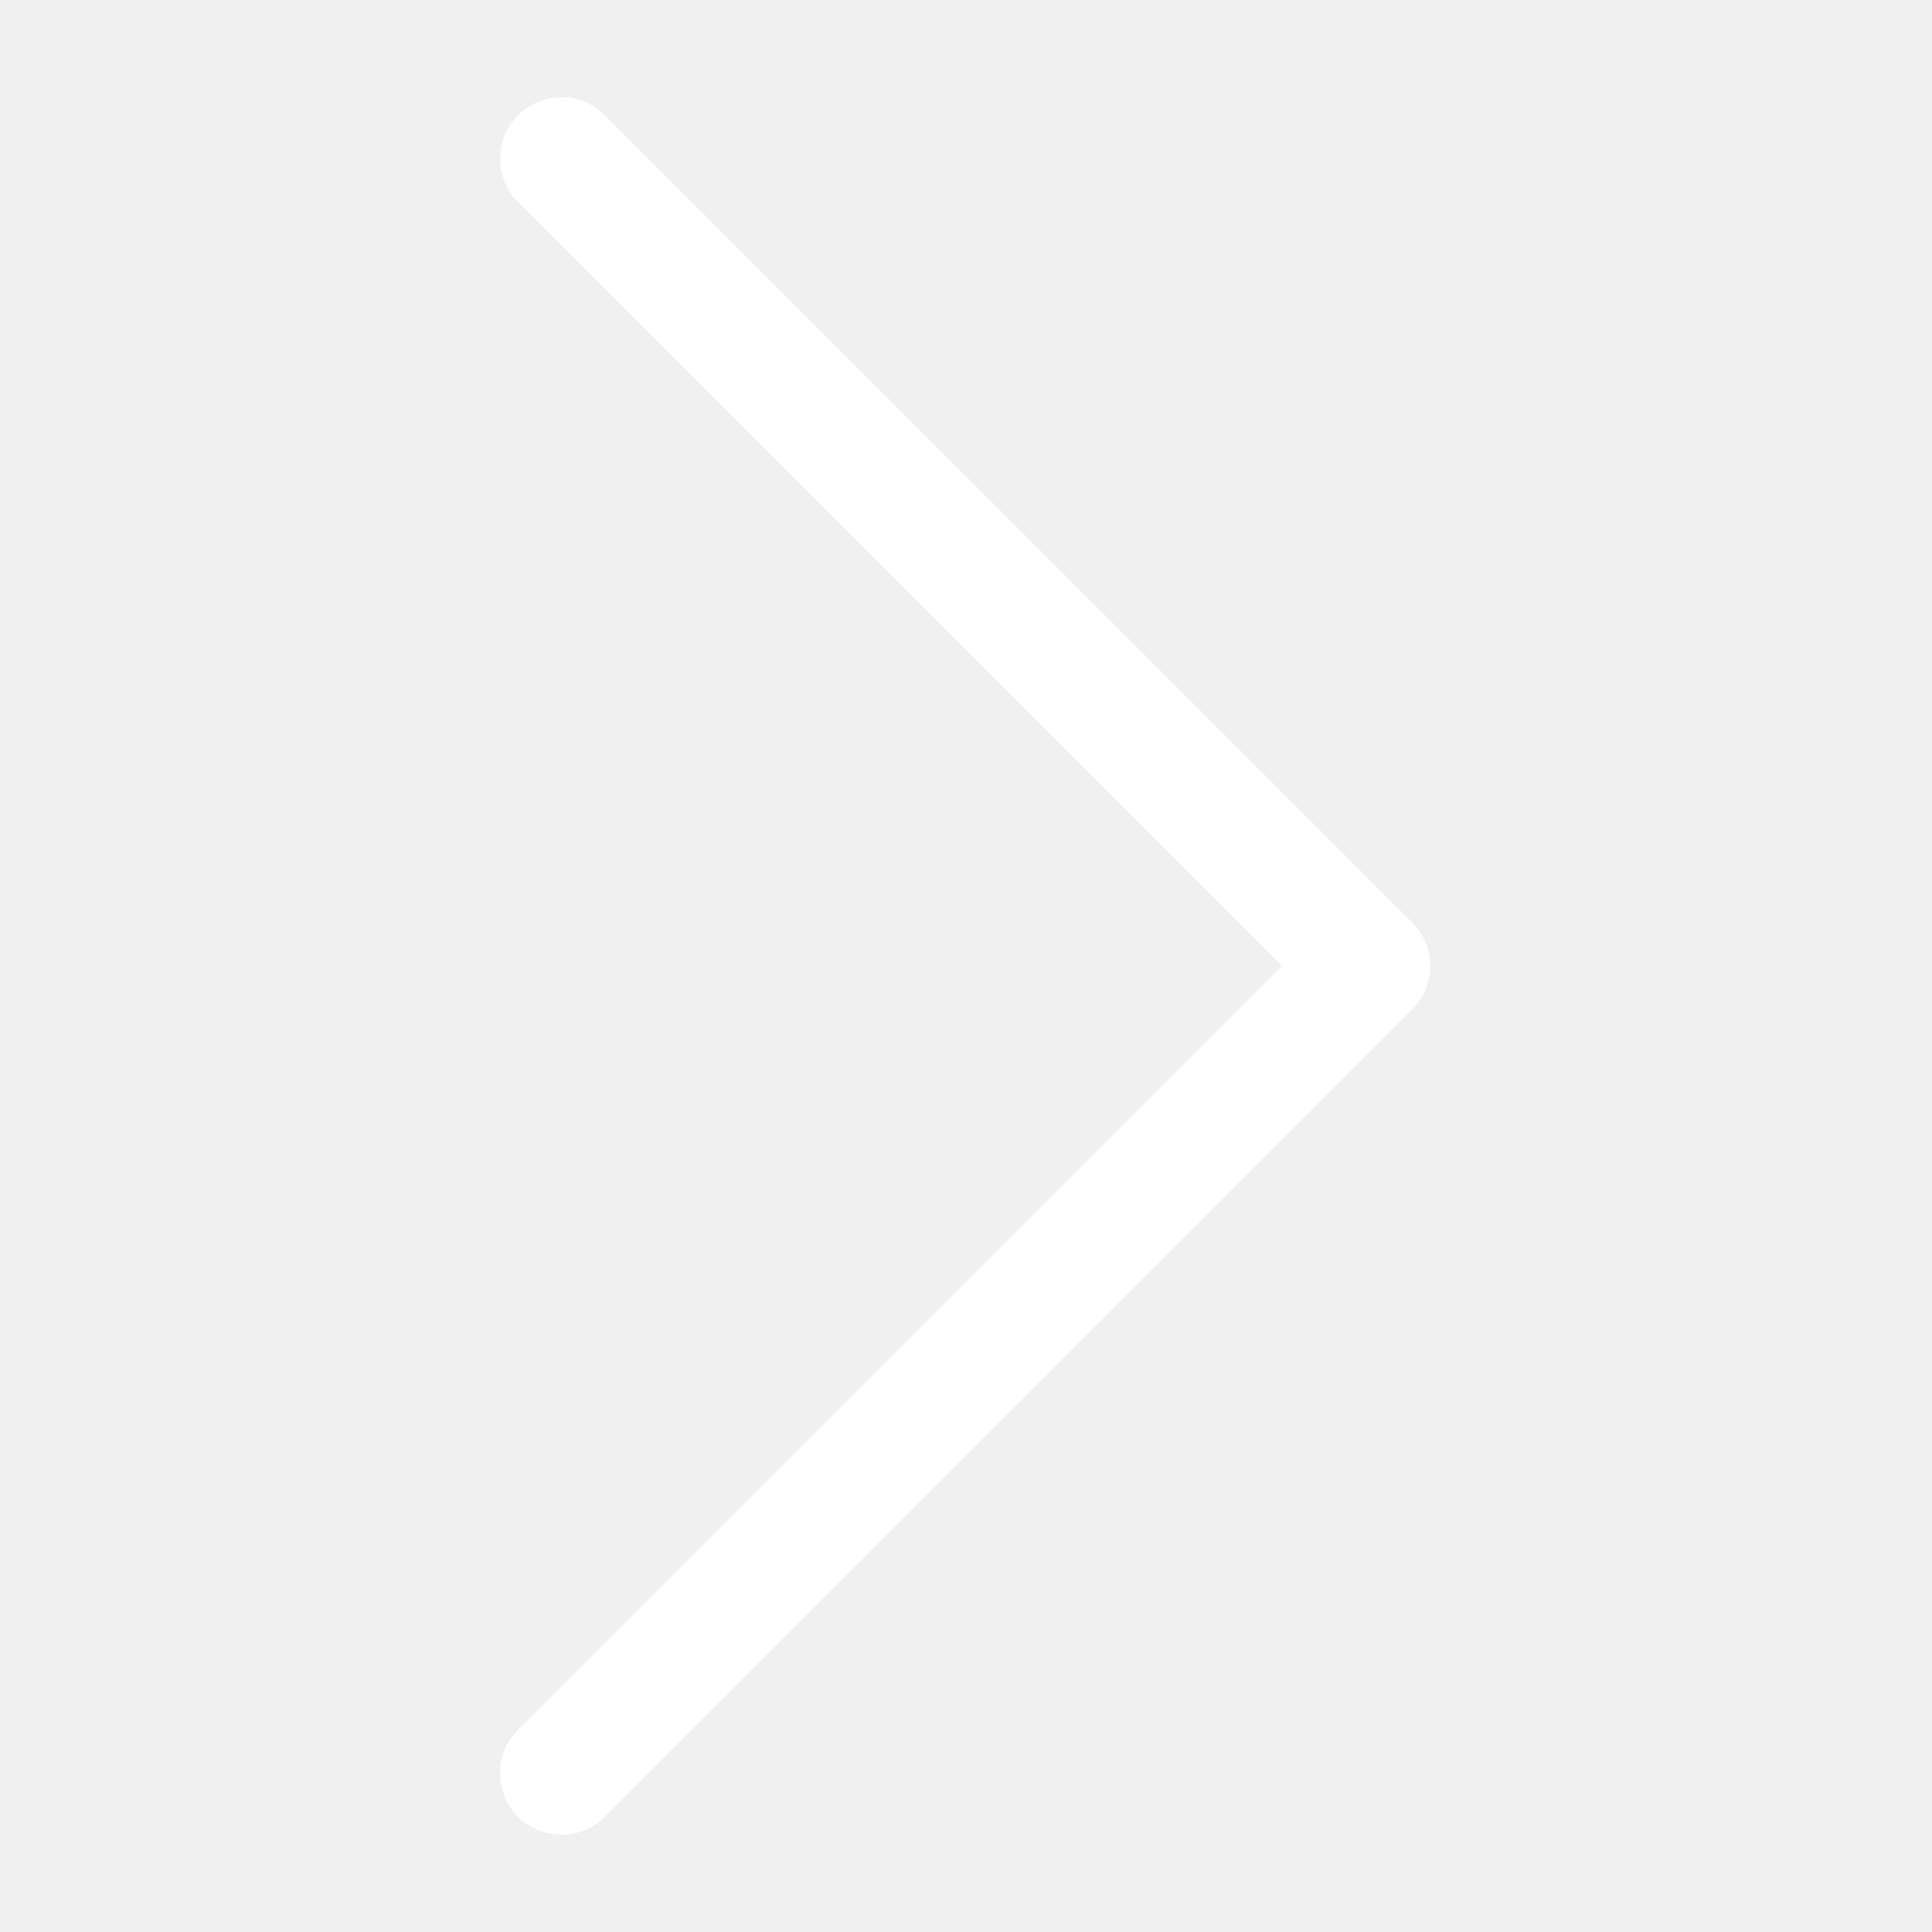
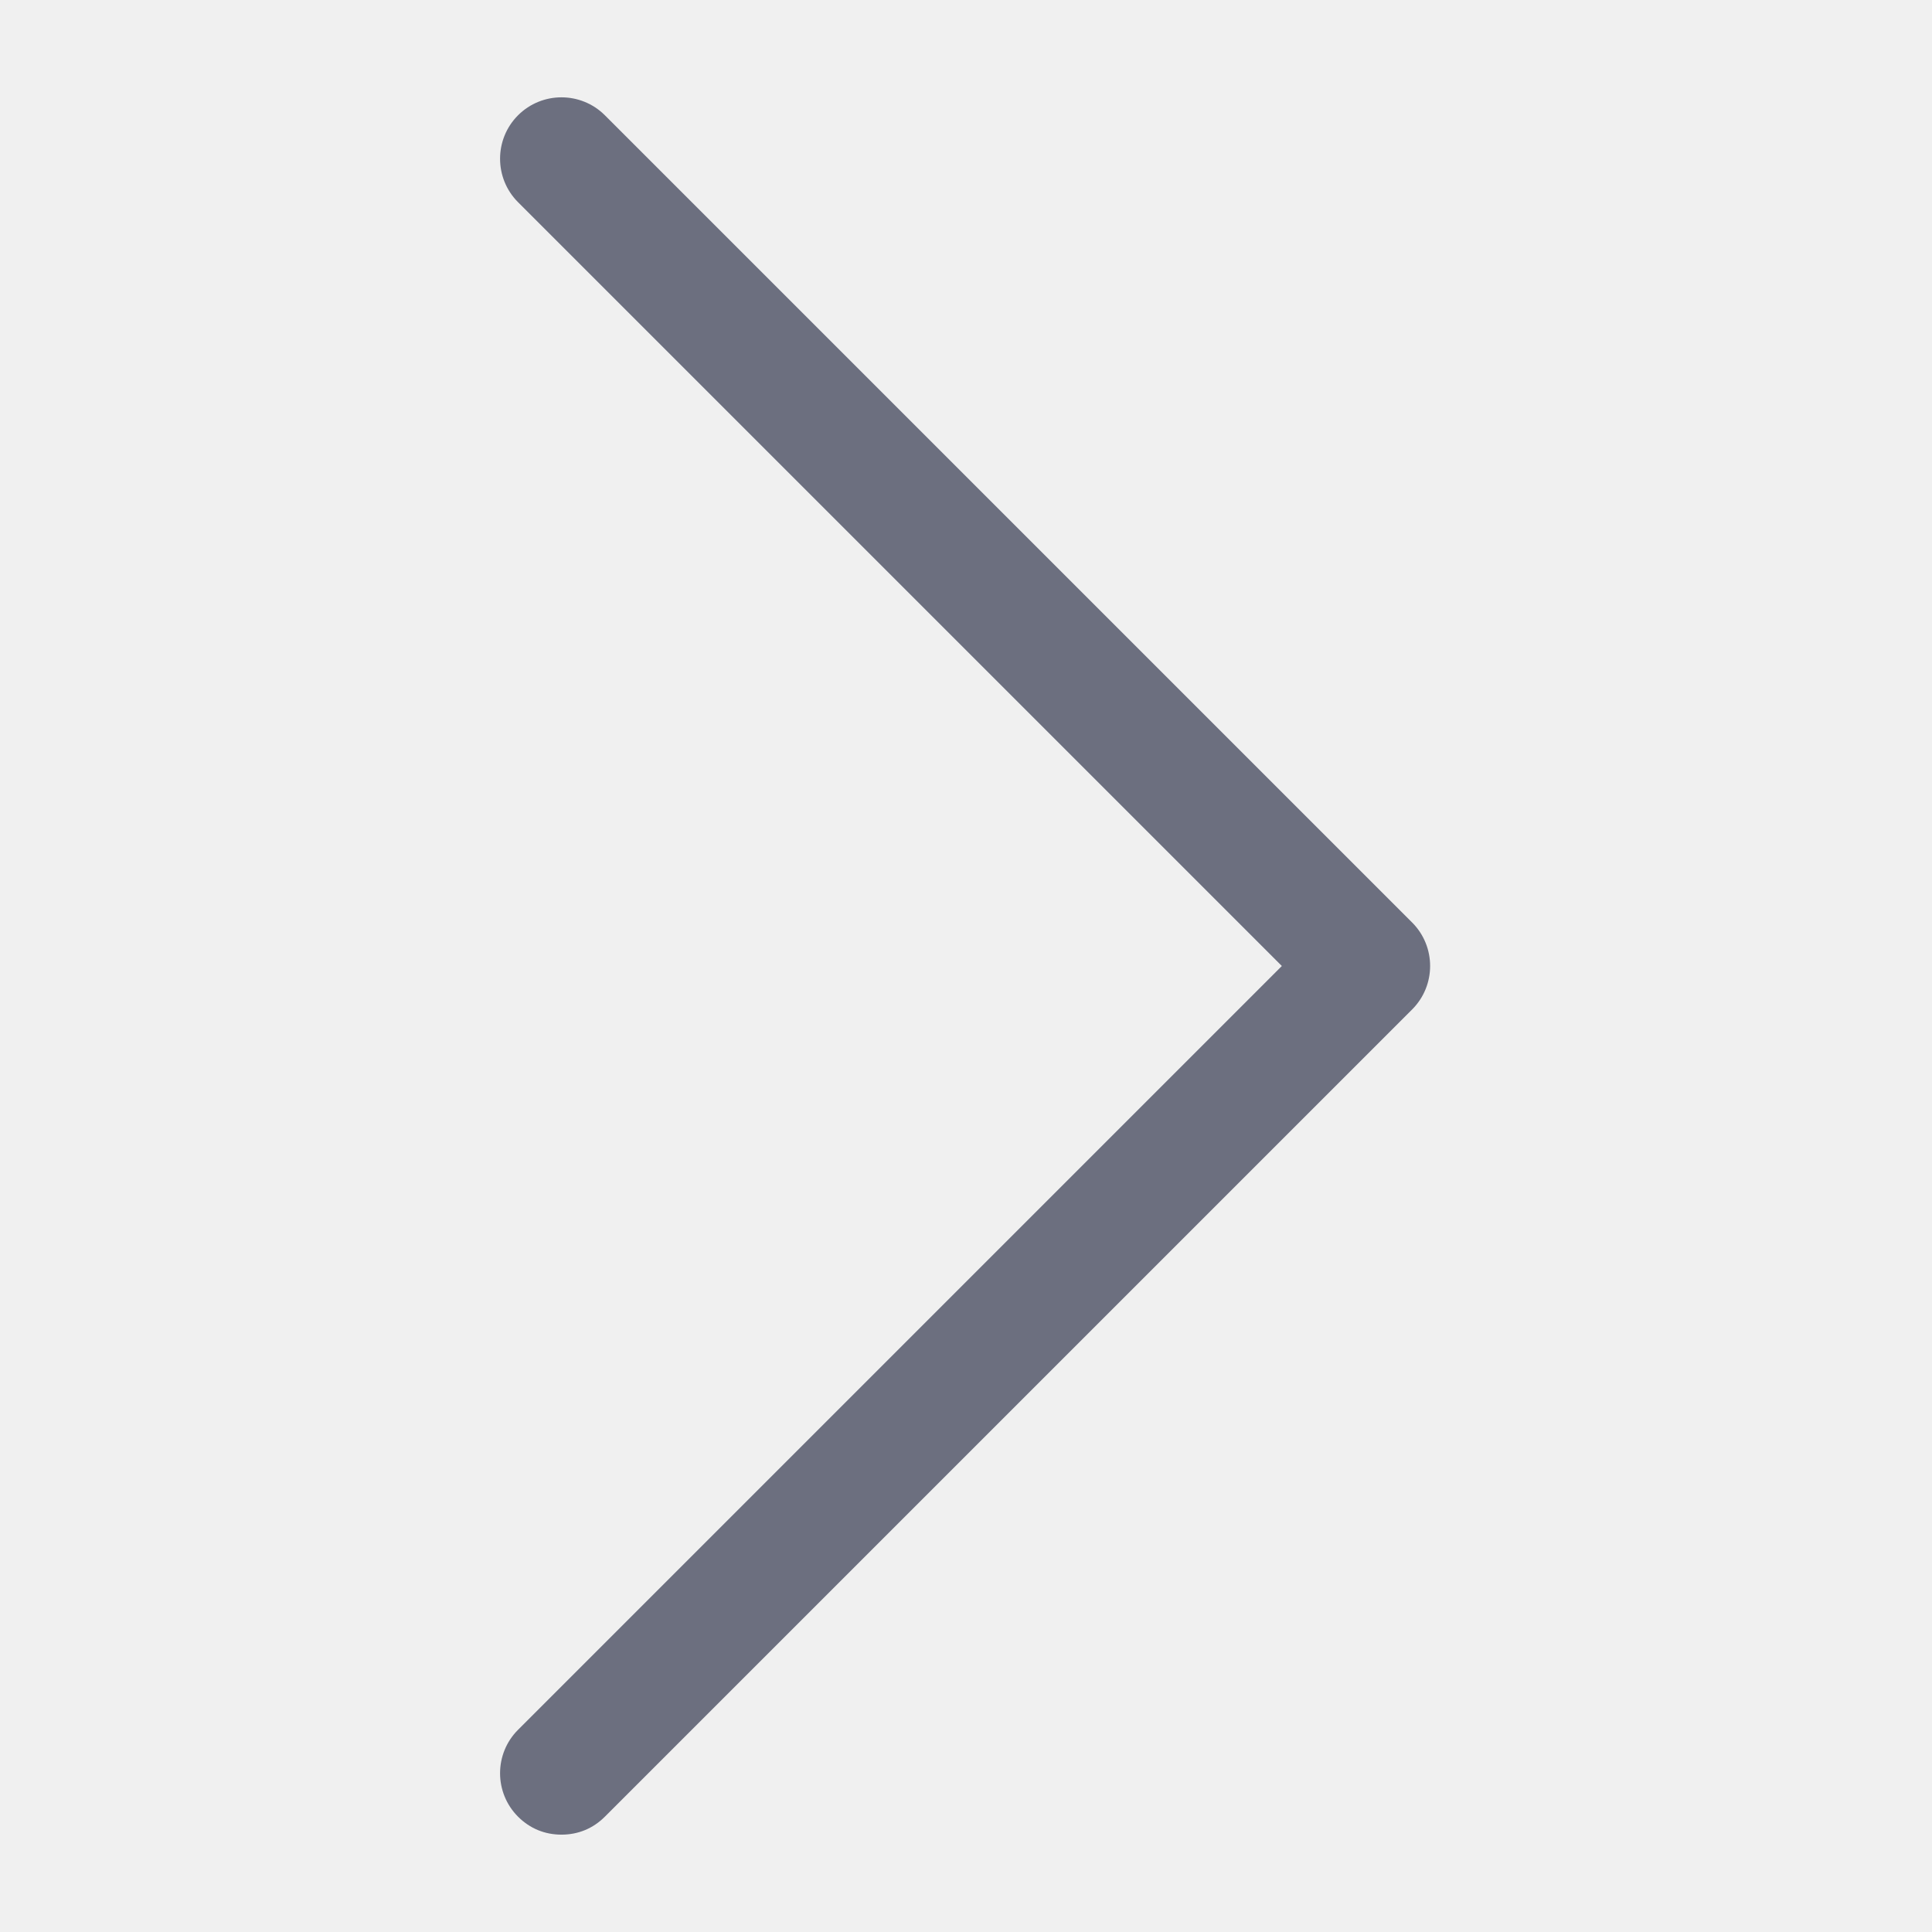
<svg xmlns="http://www.w3.org/2000/svg" width="46" height="46" viewBox="0 0 46 46" fill="none">
-   <g id="' 1">
-     <g id="Group">
-       <path id="Vector" d="M14.402 43.254C14.117 43.539 13.761 43.682 13.368 43.682C12.976 43.682 12.619 43.539 12.334 43.254C11.764 42.683 11.764 41.756 12.334 41.186L30.52 23L12.334 4.814C11.764 4.243 11.764 3.316 12.334 2.745C12.905 2.175 13.832 2.175 14.402 2.745L33.623 21.965C34.193 22.536 34.193 23.463 33.623 24.034L14.402 43.254Z" fill="white" />
-     </g>
-   </g>
+   <path d="M14.402 43.254C14.117 43.539 13.761 43.682 13.368 43.682C12.976 43.682 12.619 43.539 12.334 43.254C11.764 42.683 11.764 41.756 12.334 41.186L30.52 23L12.334 4.814C11.764 4.243 11.764 3.316 12.334 2.745C12.905 2.175 13.832 2.175 14.402 2.745L33.623 21.965C34.193 22.536 34.193 23.463 33.623 24.034L14.402 43.254Z" fill="#6C6F7F" />
</svg>
